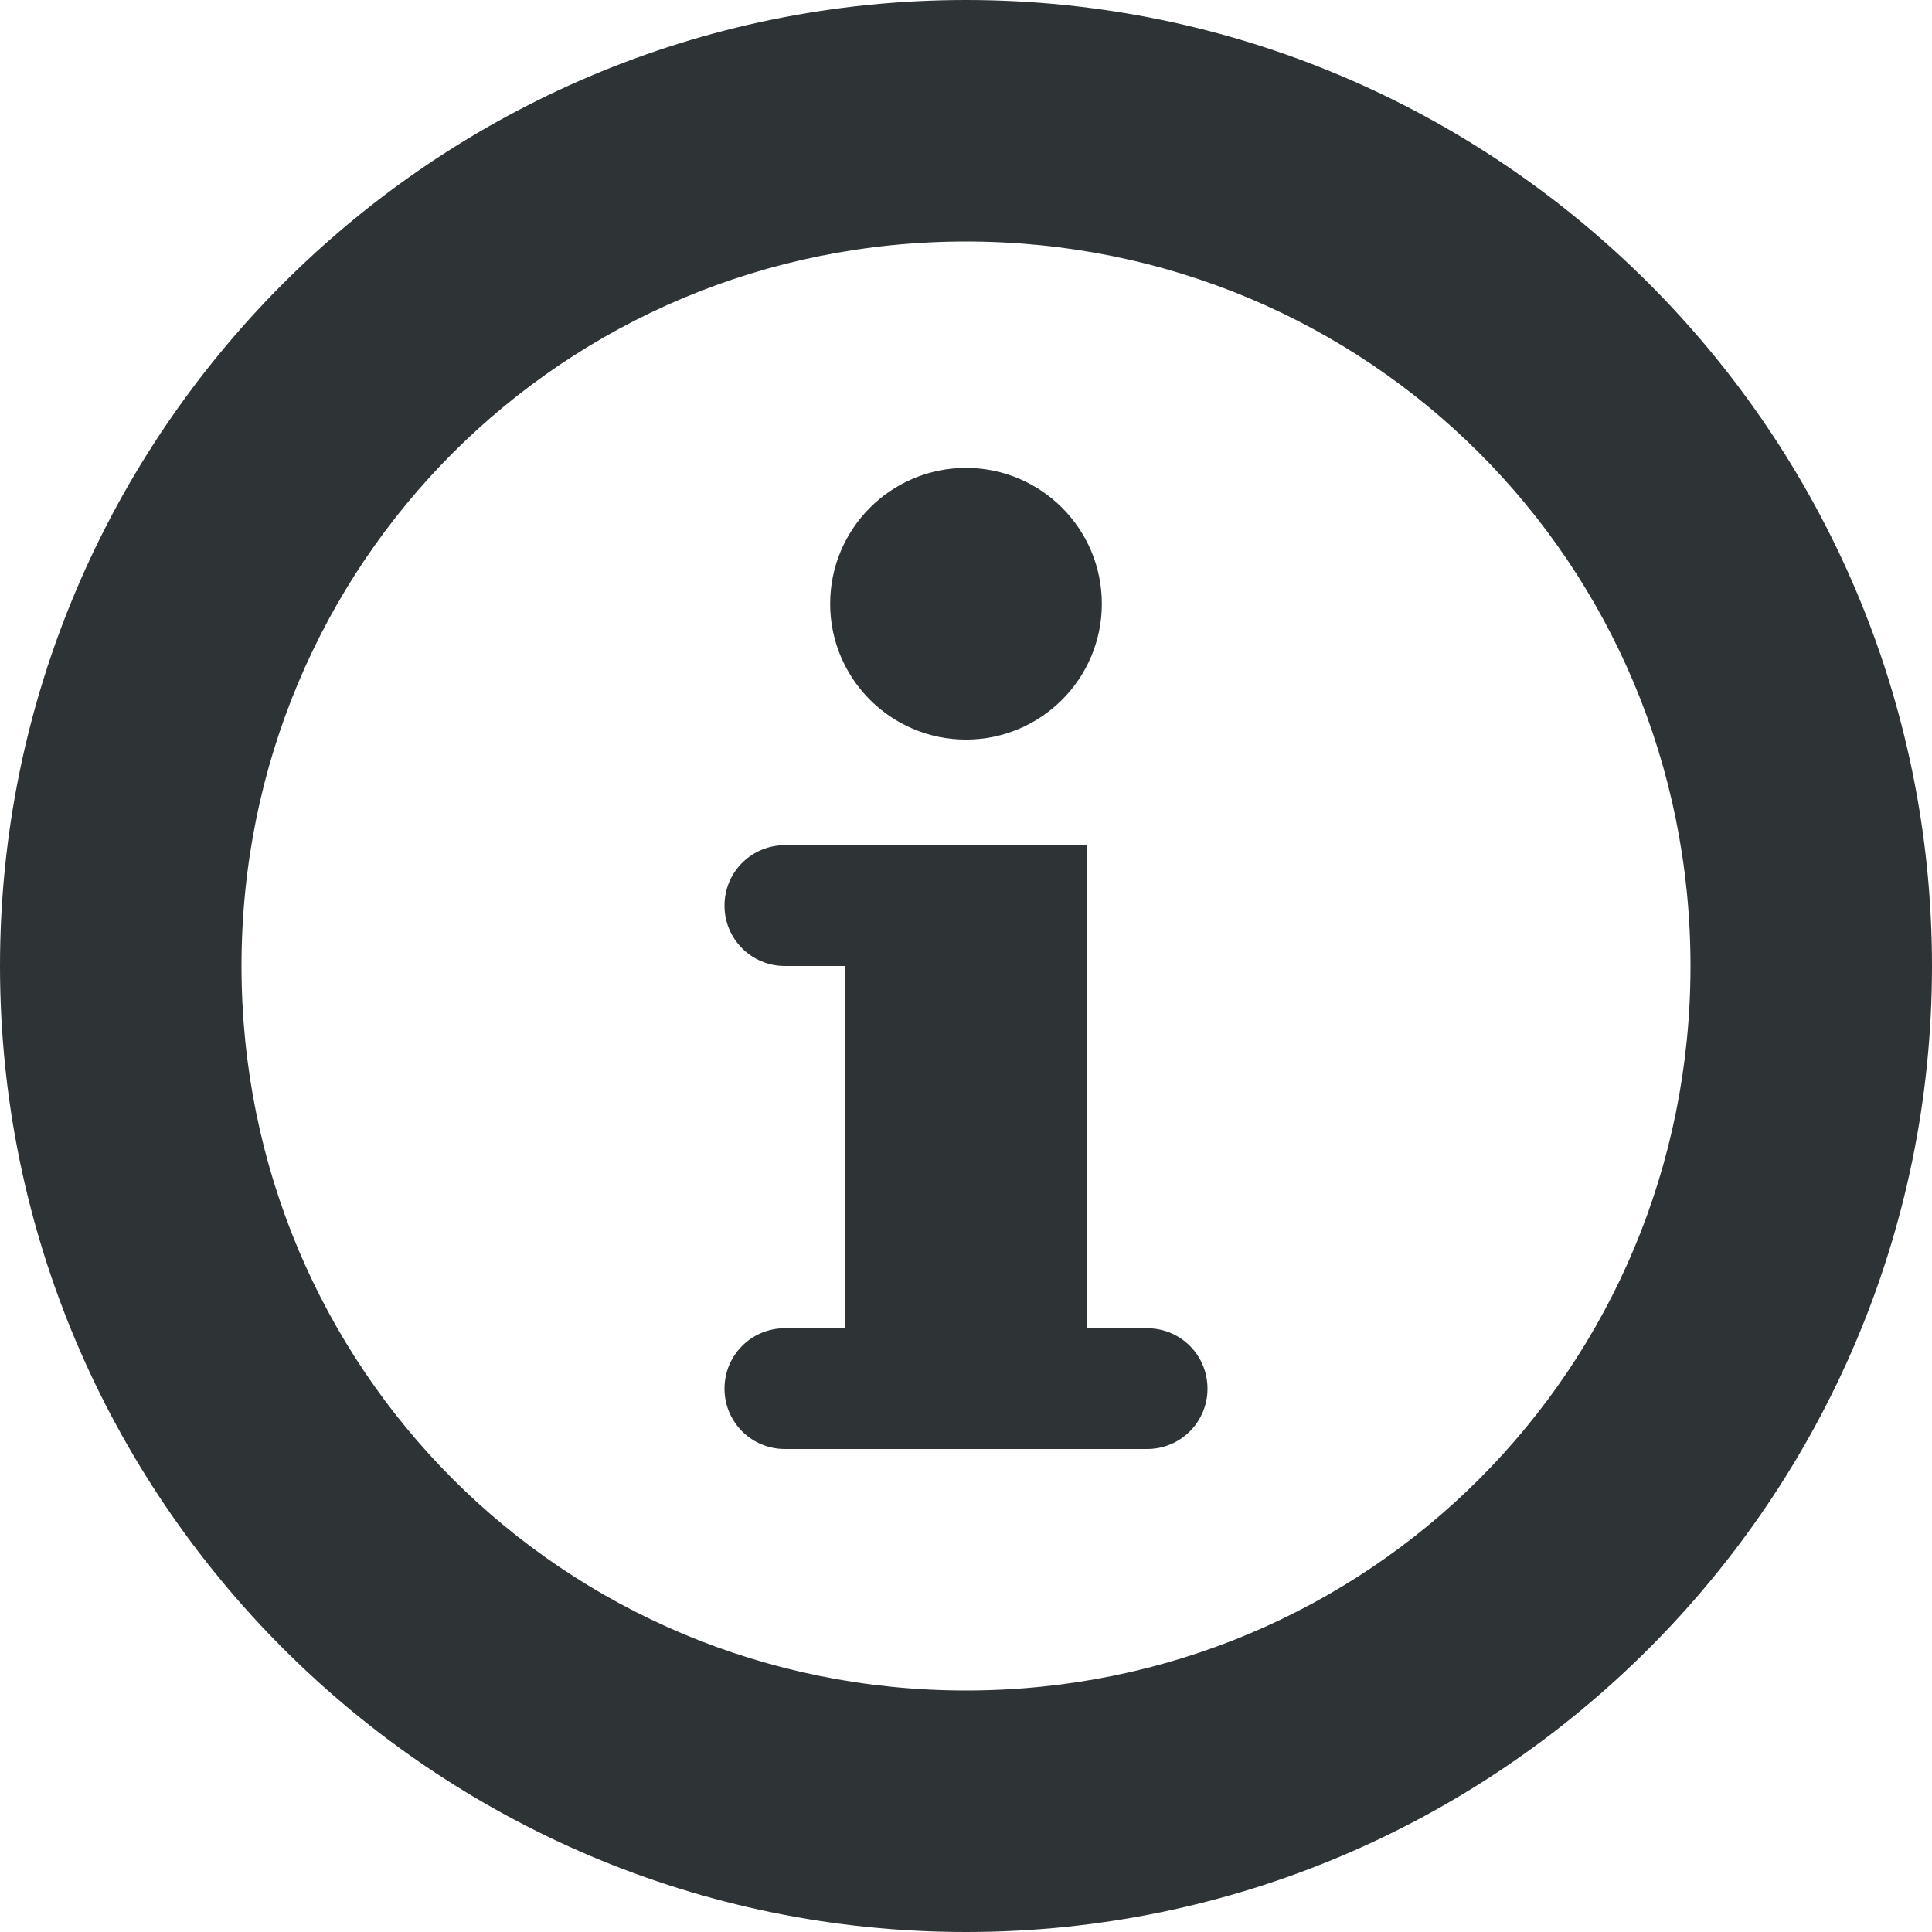
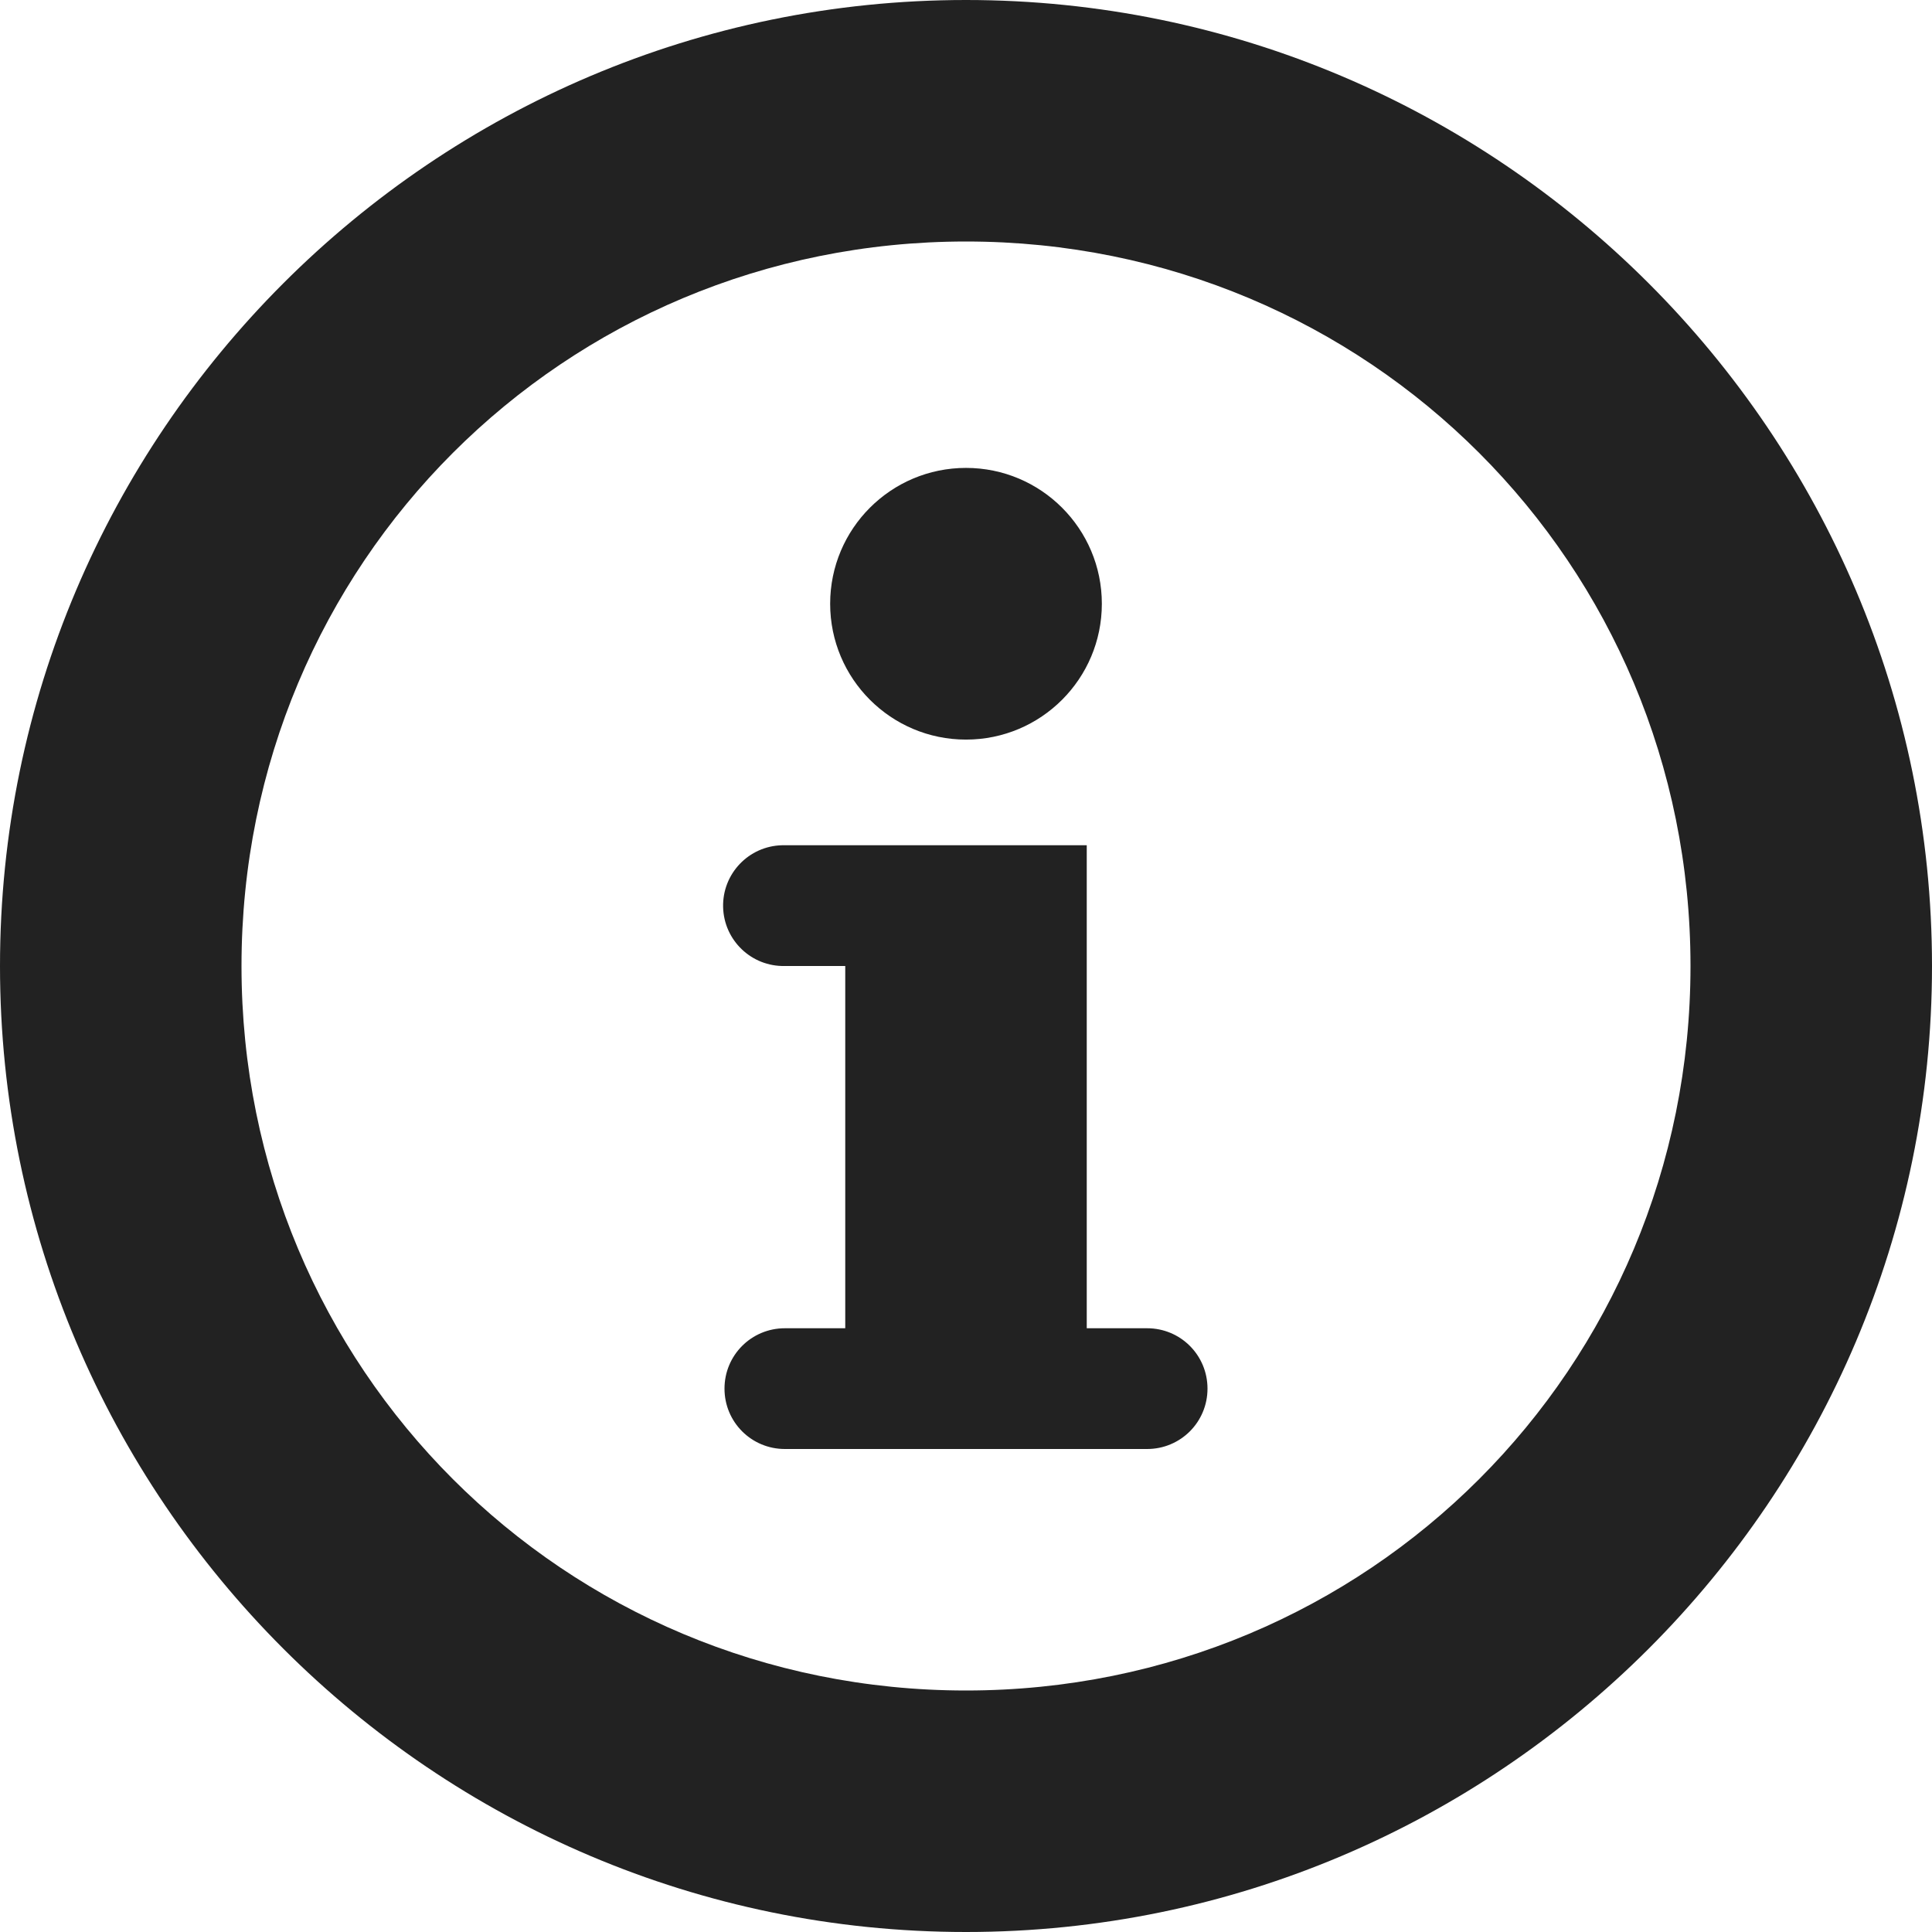
- <svg xmlns="http://www.w3.org/2000/svg" height="16px" viewBox="0 0 16 16" width="16px">
-   <path d="m 8 0 c -4.41 0 -8 3.59 -8 8 s 3.59 8 8 8 s 8 -3.59 8 -8 s -3.59 -8 -8 -8 z m 0 2 c 3.332 0 6 2.668 6 6 s -2.668 6 -6 6 s -6 -2.668 -6 -6 s 2.668 -6 6 -6 z m 0 1.875 c -0.621 0 -1.125 0.504 -1.125 1.125 s 0.504 1.125 1.125 1.125 s 1.125 -0.504 1.125 -1.125 s -0.504 -1.125 -1.125 -1.125 z m -1.523 3.125 c -0.266 0.012 -0.477 0.23 -0.477 0.5 c 0 0.277 0.223 0.5 0.5 0.5 h 0.5 v 3 h -0.5 c -0.277 0 -0.5 0.223 -0.5 0.5 s 0.223 0.5 0.5 0.5 h 3 c 0.277 0 0.5 -0.223 0.5 -0.5 s -0.223 -0.5 -0.5 -0.5 h -0.5 v -4 h -2.5 c -0.008 0 -0.016 0 -0.023 0 z m 0 0" fill="#2e3436" />
+ <svg xmlns="http://www.w3.org/2000/svg" width="16" height="16">
+   <path fill="#222" d="M8 0C3.59 0 0 3.59 0 8s3.59 8 8 8 8-3.59 8-8-3.59-8-8-8m0 2c3.332 0 6 2.668 6 6s-2.668 6-6 6-6-2.668-6-6 2.668-6 6-6m0 1.875a1.125 1.125 0 1 0 0 2.25 1.125 1.125 0 0 0 0-2.25M6.477 7A.5.5 0 0 0 6.5 8H7v3h-.5c-.277 0-.5.223-.5.5s.223.5.5.5h3c.277 0 .5-.223.5-.5s-.223-.5-.5-.5H9V7H6.5zm0 0" />
</svg>
